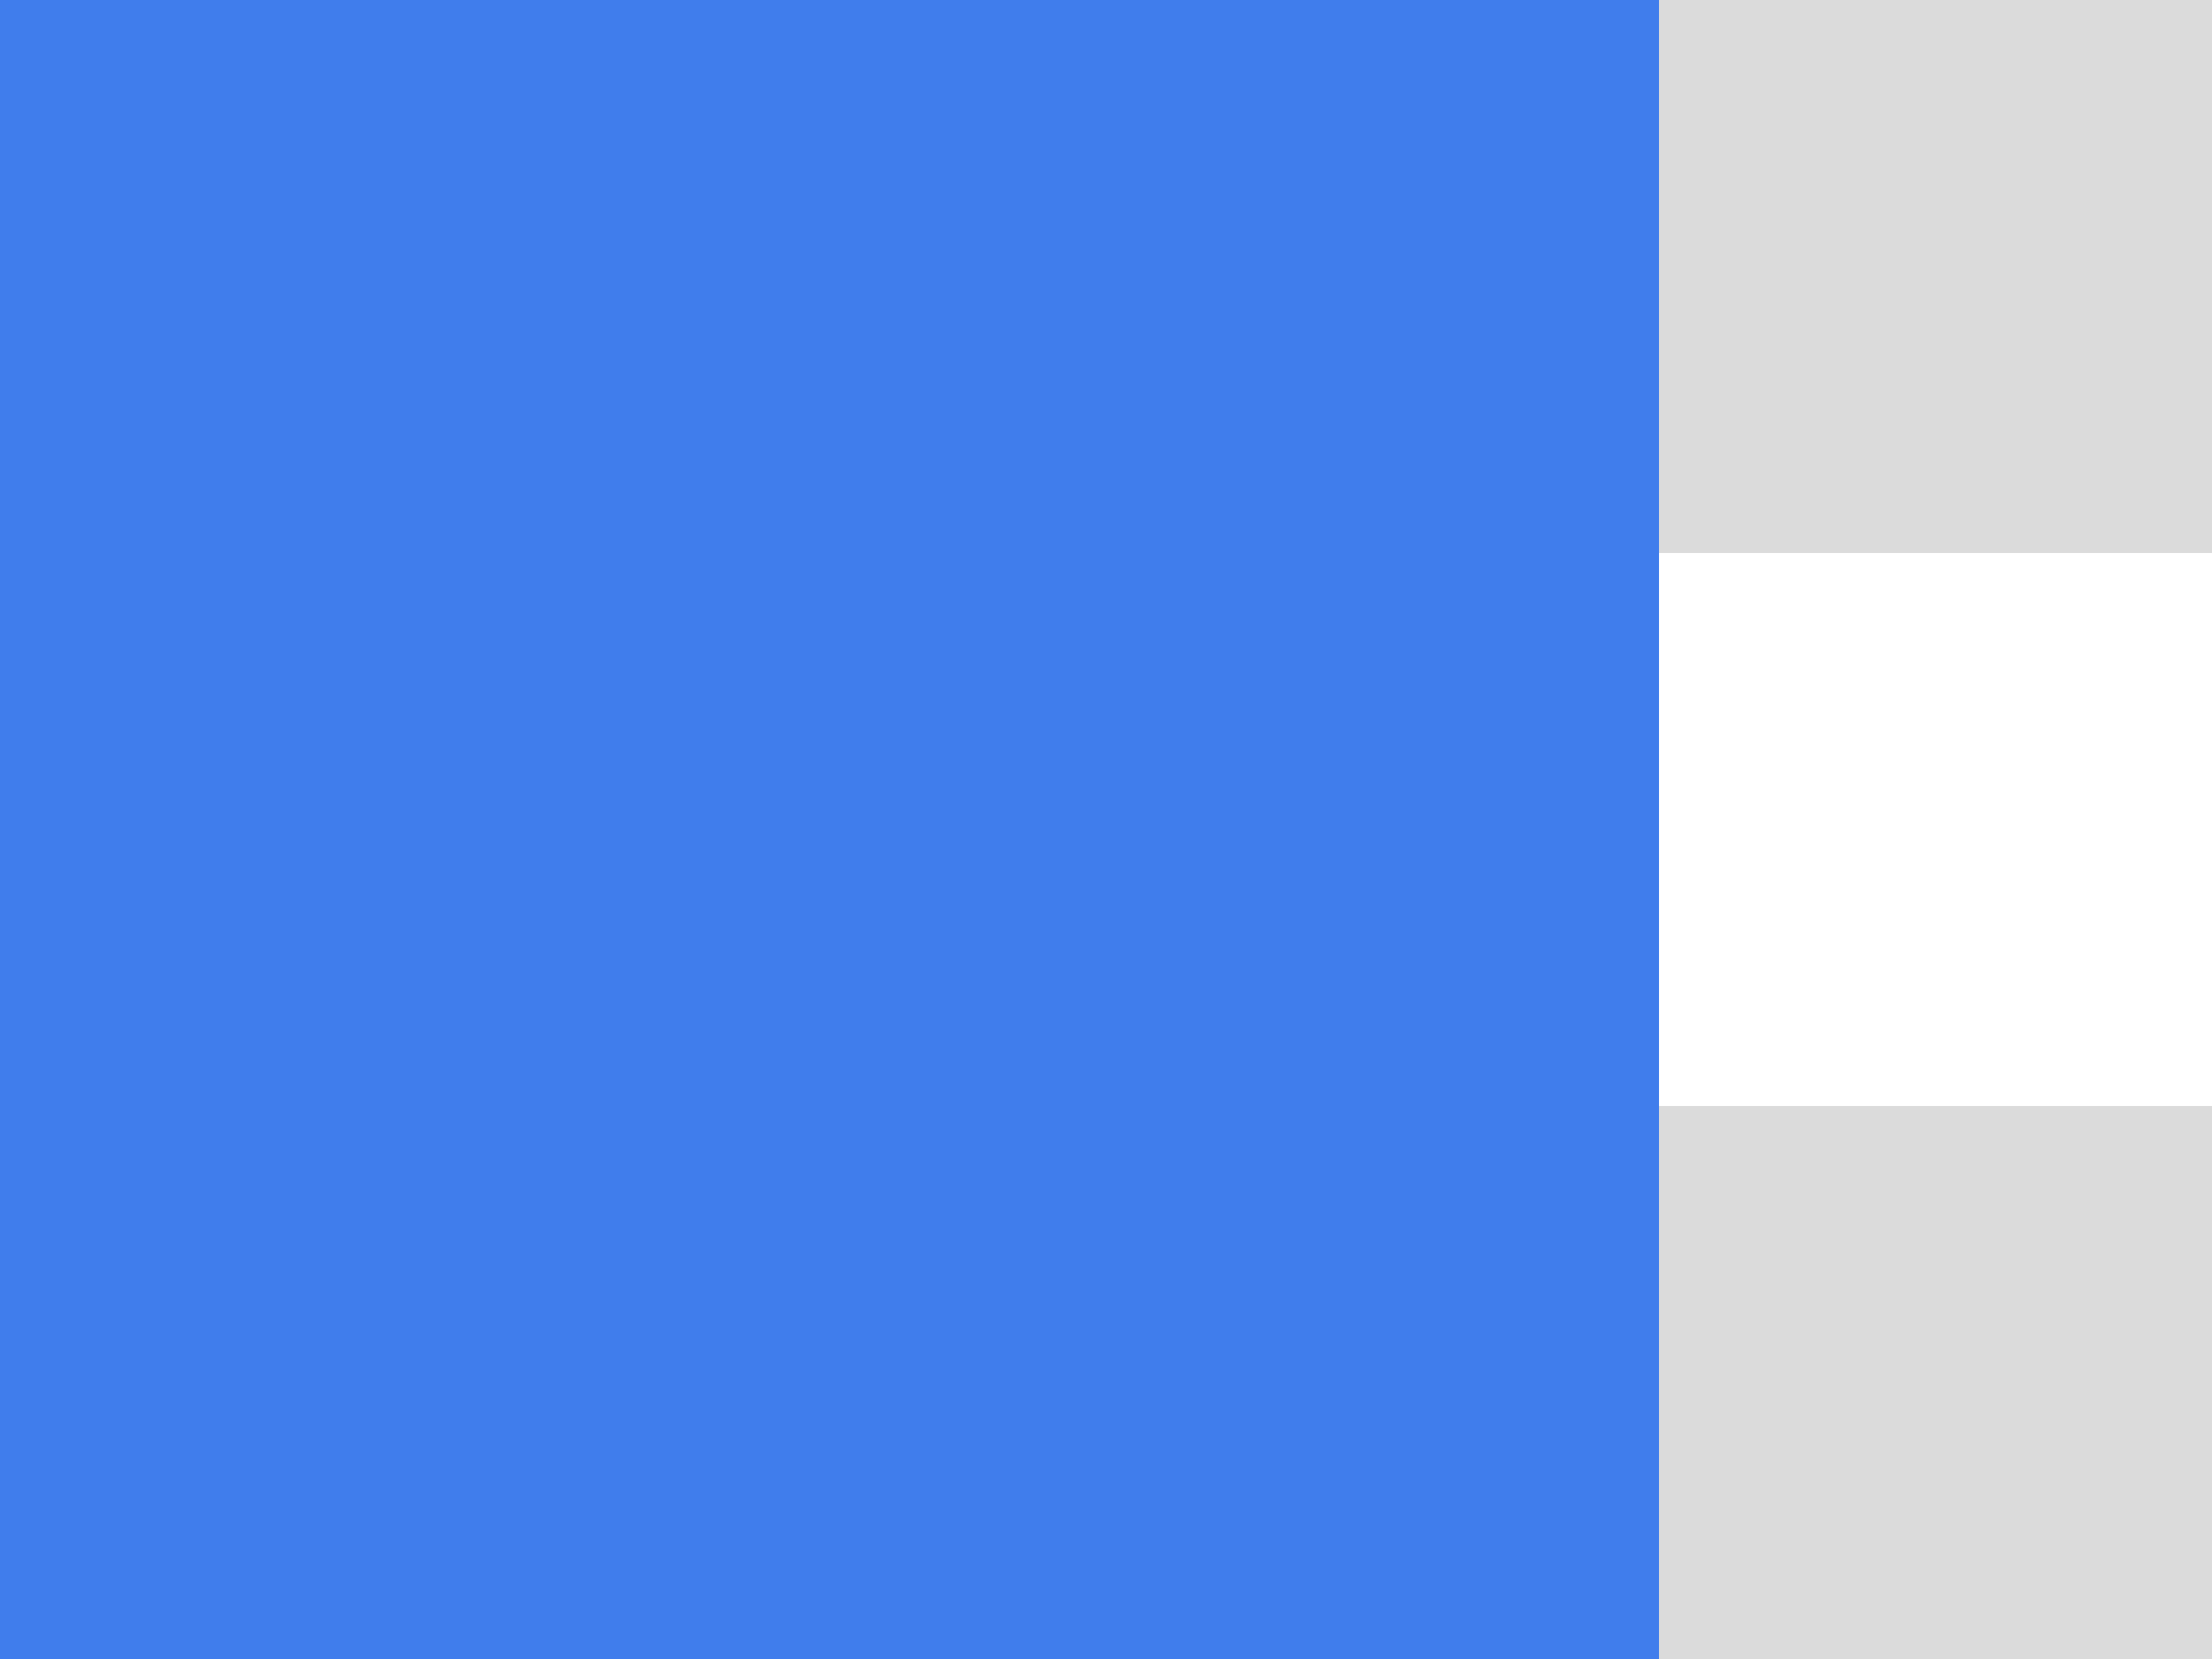
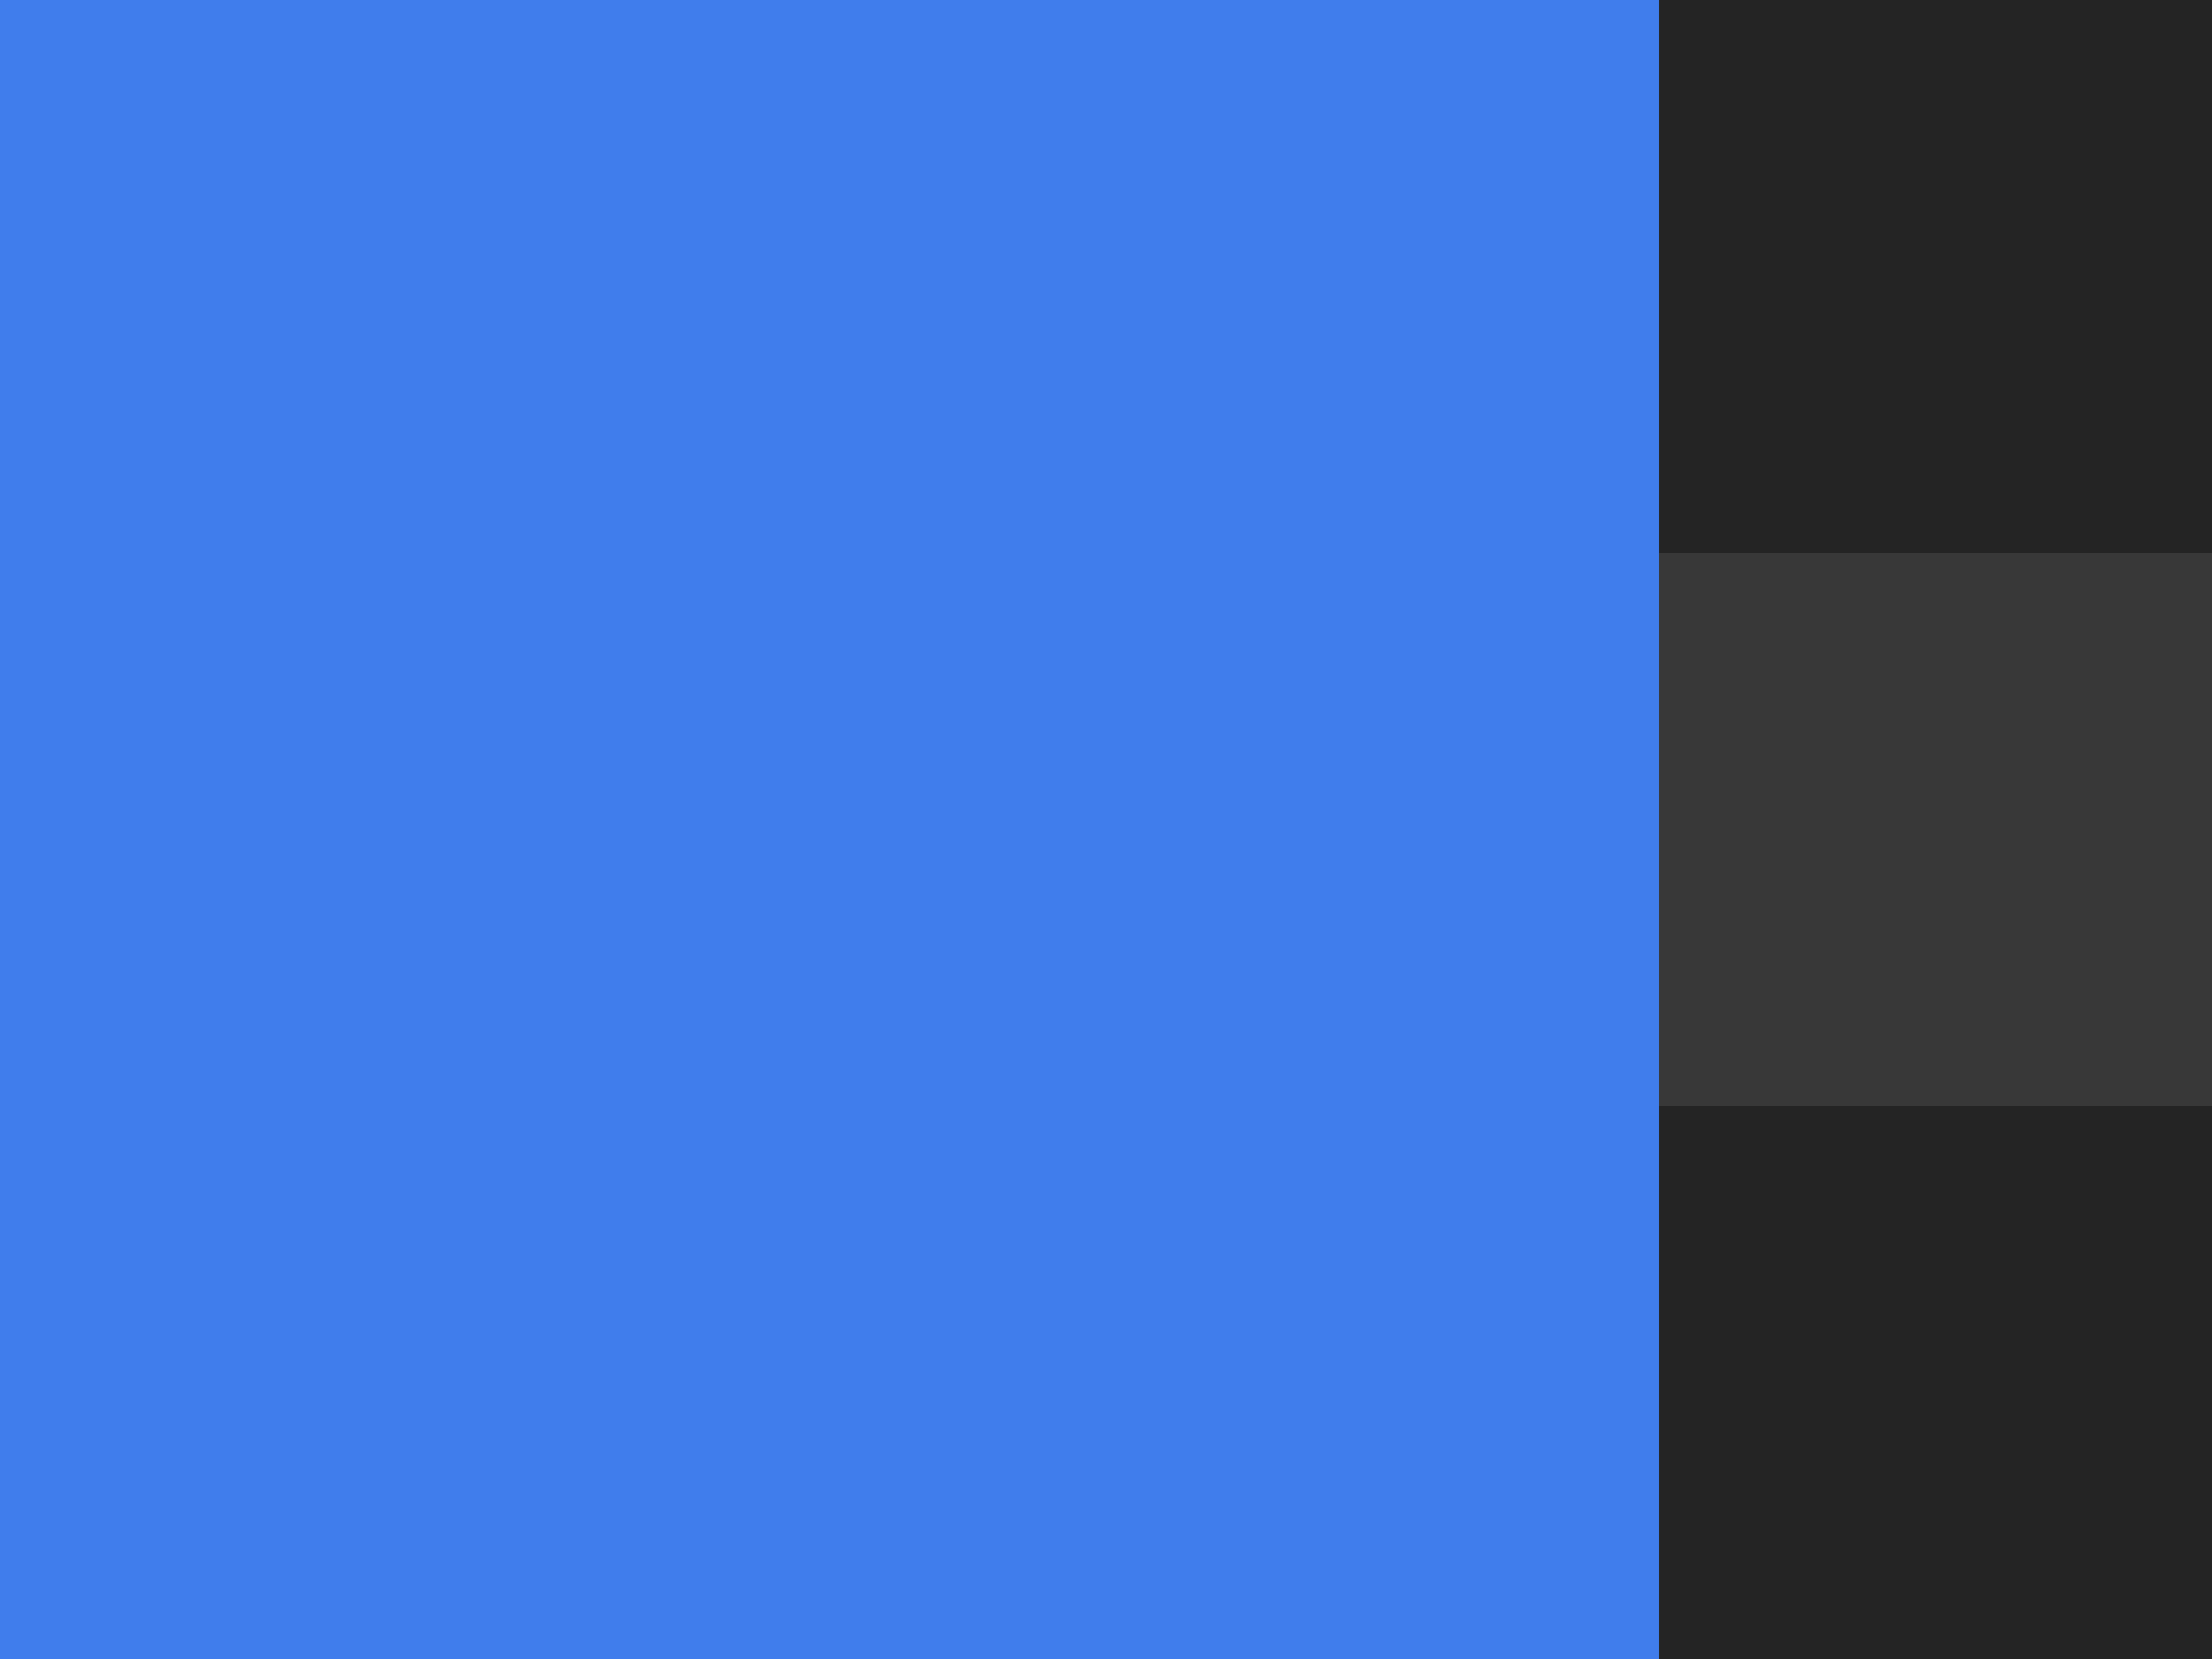
- <svg xmlns="http://www.w3.org/2000/svg" viewBox="0 0 4 3">
-   <path transform="matrix(0 -1 1 0 0 0)" fill="#fff" d="M -2,1 H-1 V4 H-2 z" />
-   <path d="M 0 3 H 4 V 2 H 1 V 1 H 4 V 0 H 1 H 0 V 2 z" fill="#dbdbdb" />
-   <path fill="#407dec" d="M 0,0 H3 V3 H0 z" />
+ <svg xmlns="http://www.w3.org/2000/svg" version="1.1" id="svg2" viewBox="0 0 4 3">
+   <defs id="defs12" />
+   <path style="fill:#383838;fill-opacity:1" id="path4" d="M -2,1 H-1 V4 H-2 z" fill="#fff" transform="matrix(0 -1 1 0 0 0)" />
+   <path style="fill:#242424;fill-opacity:1" id="path6" fill="#dbdbdb" d="M 0 3 H 4 V 2 H 1 V 1 H 4 V 0 H 1 H 0 V 2 z" />
+   <path id="path8" d="M 0,0 H3 V3 H0 z" fill="#407dec" />
</svg>
